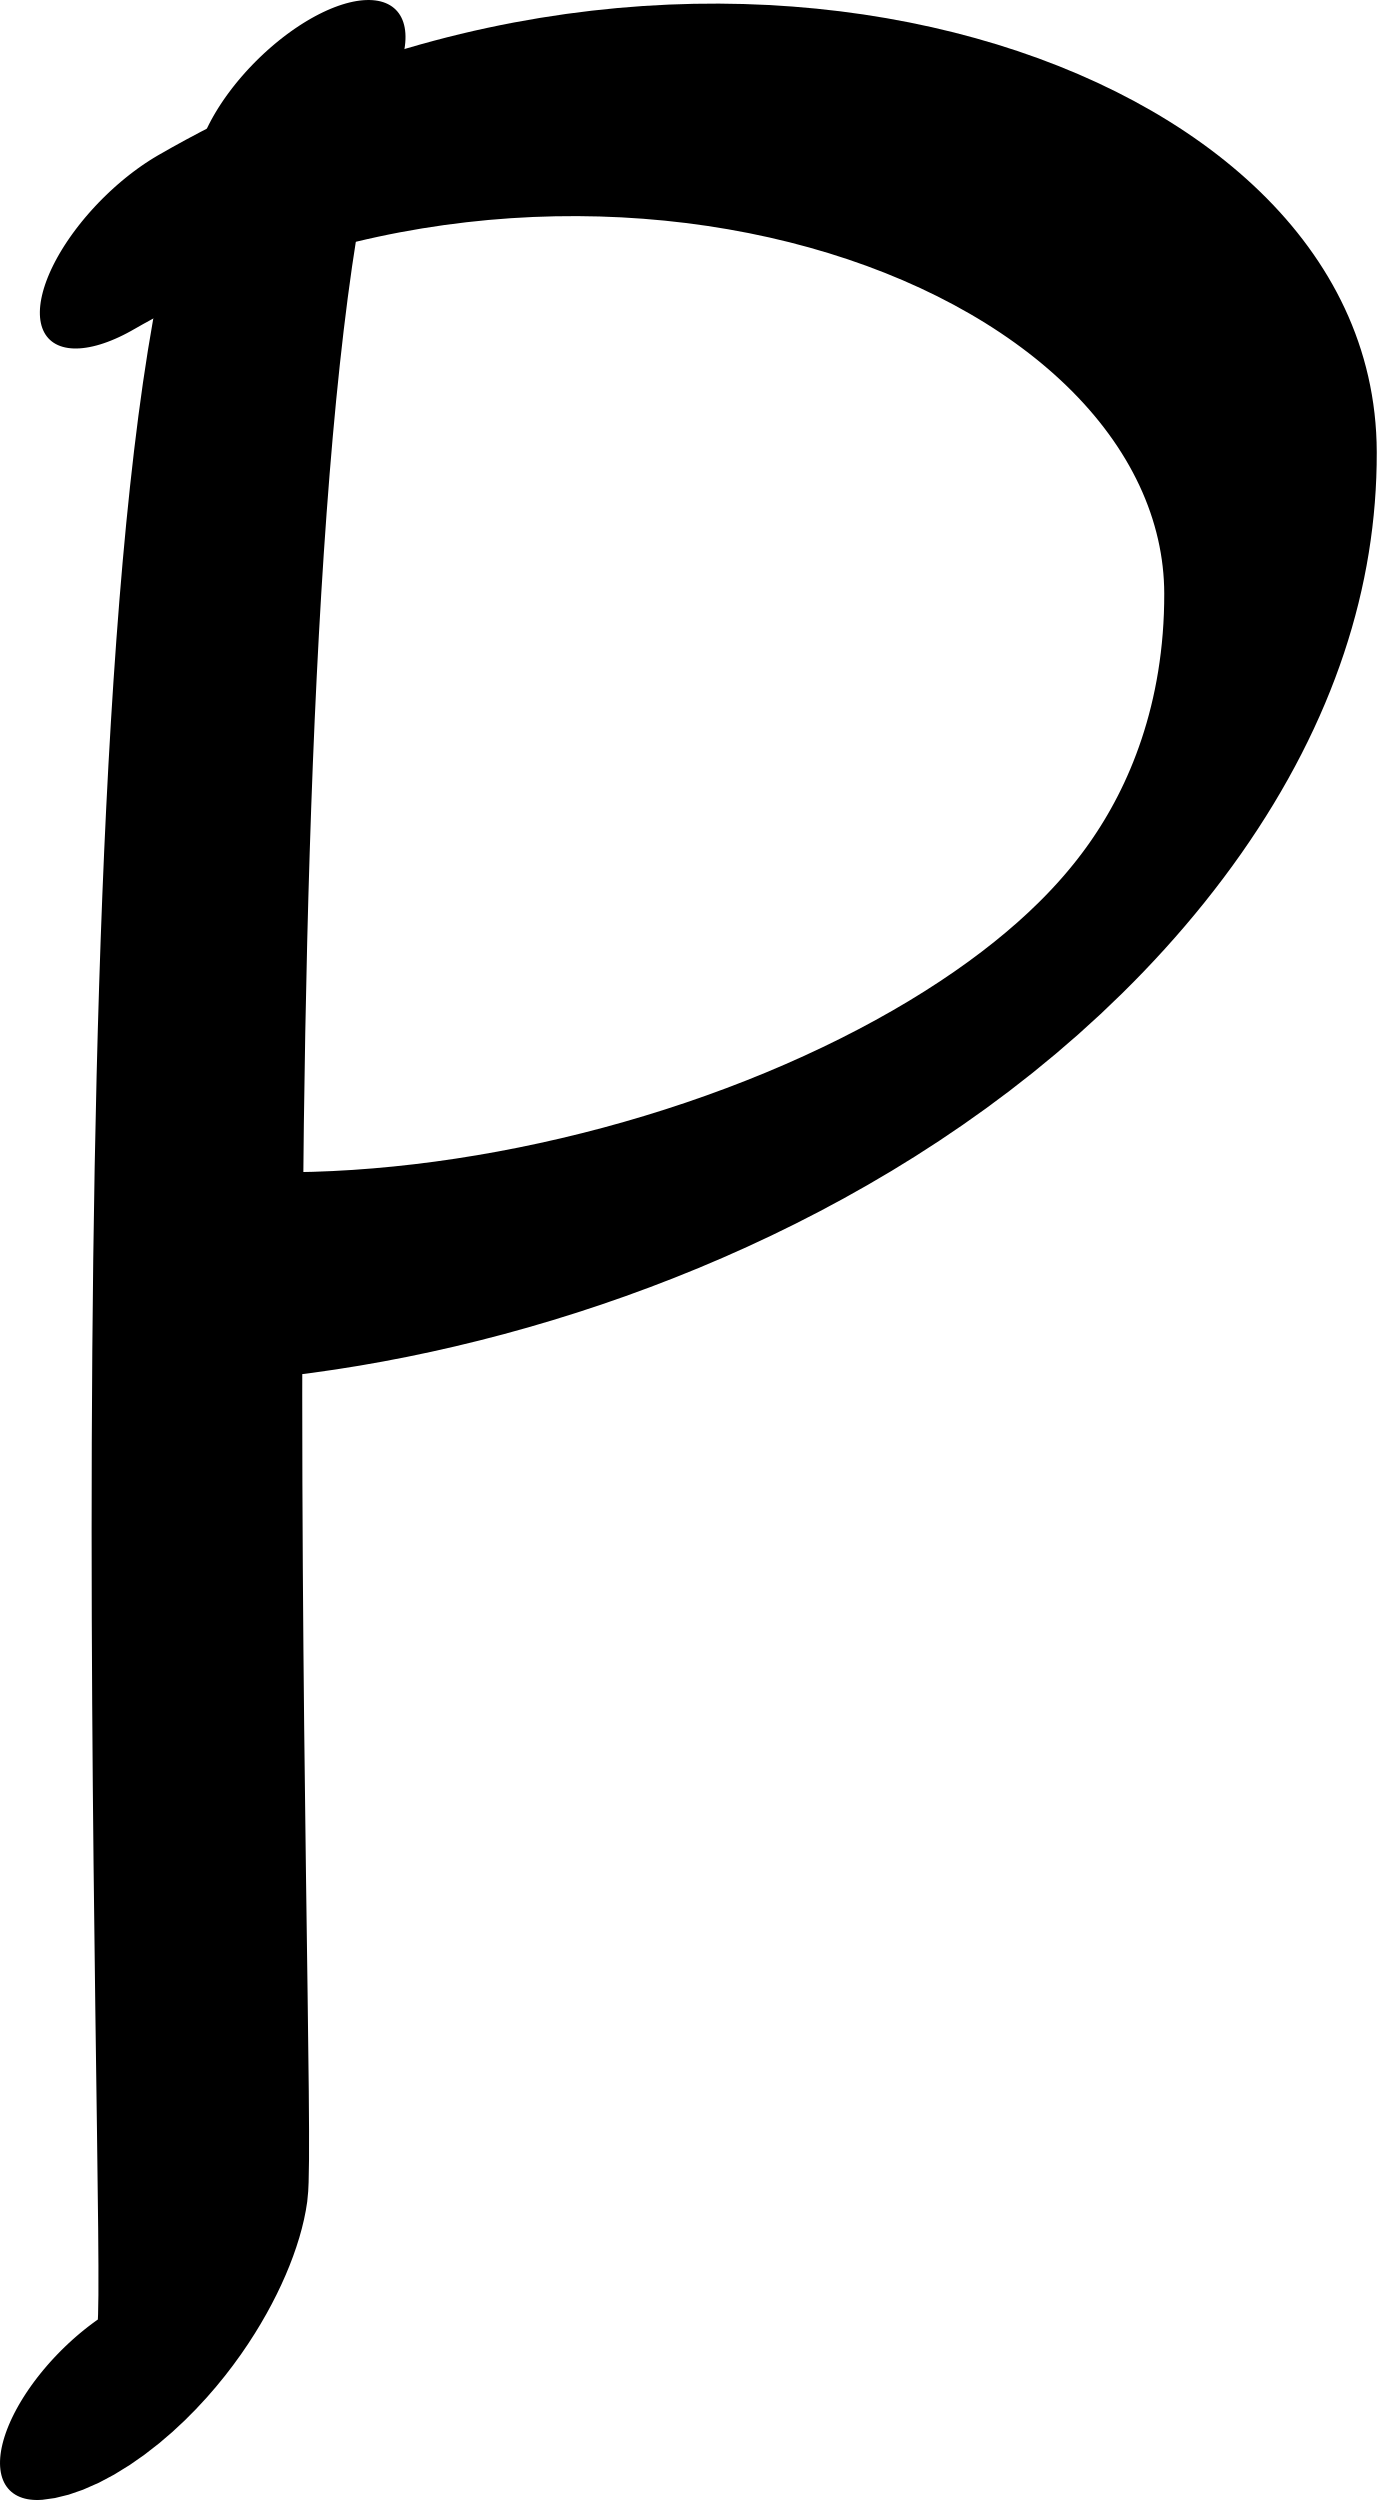
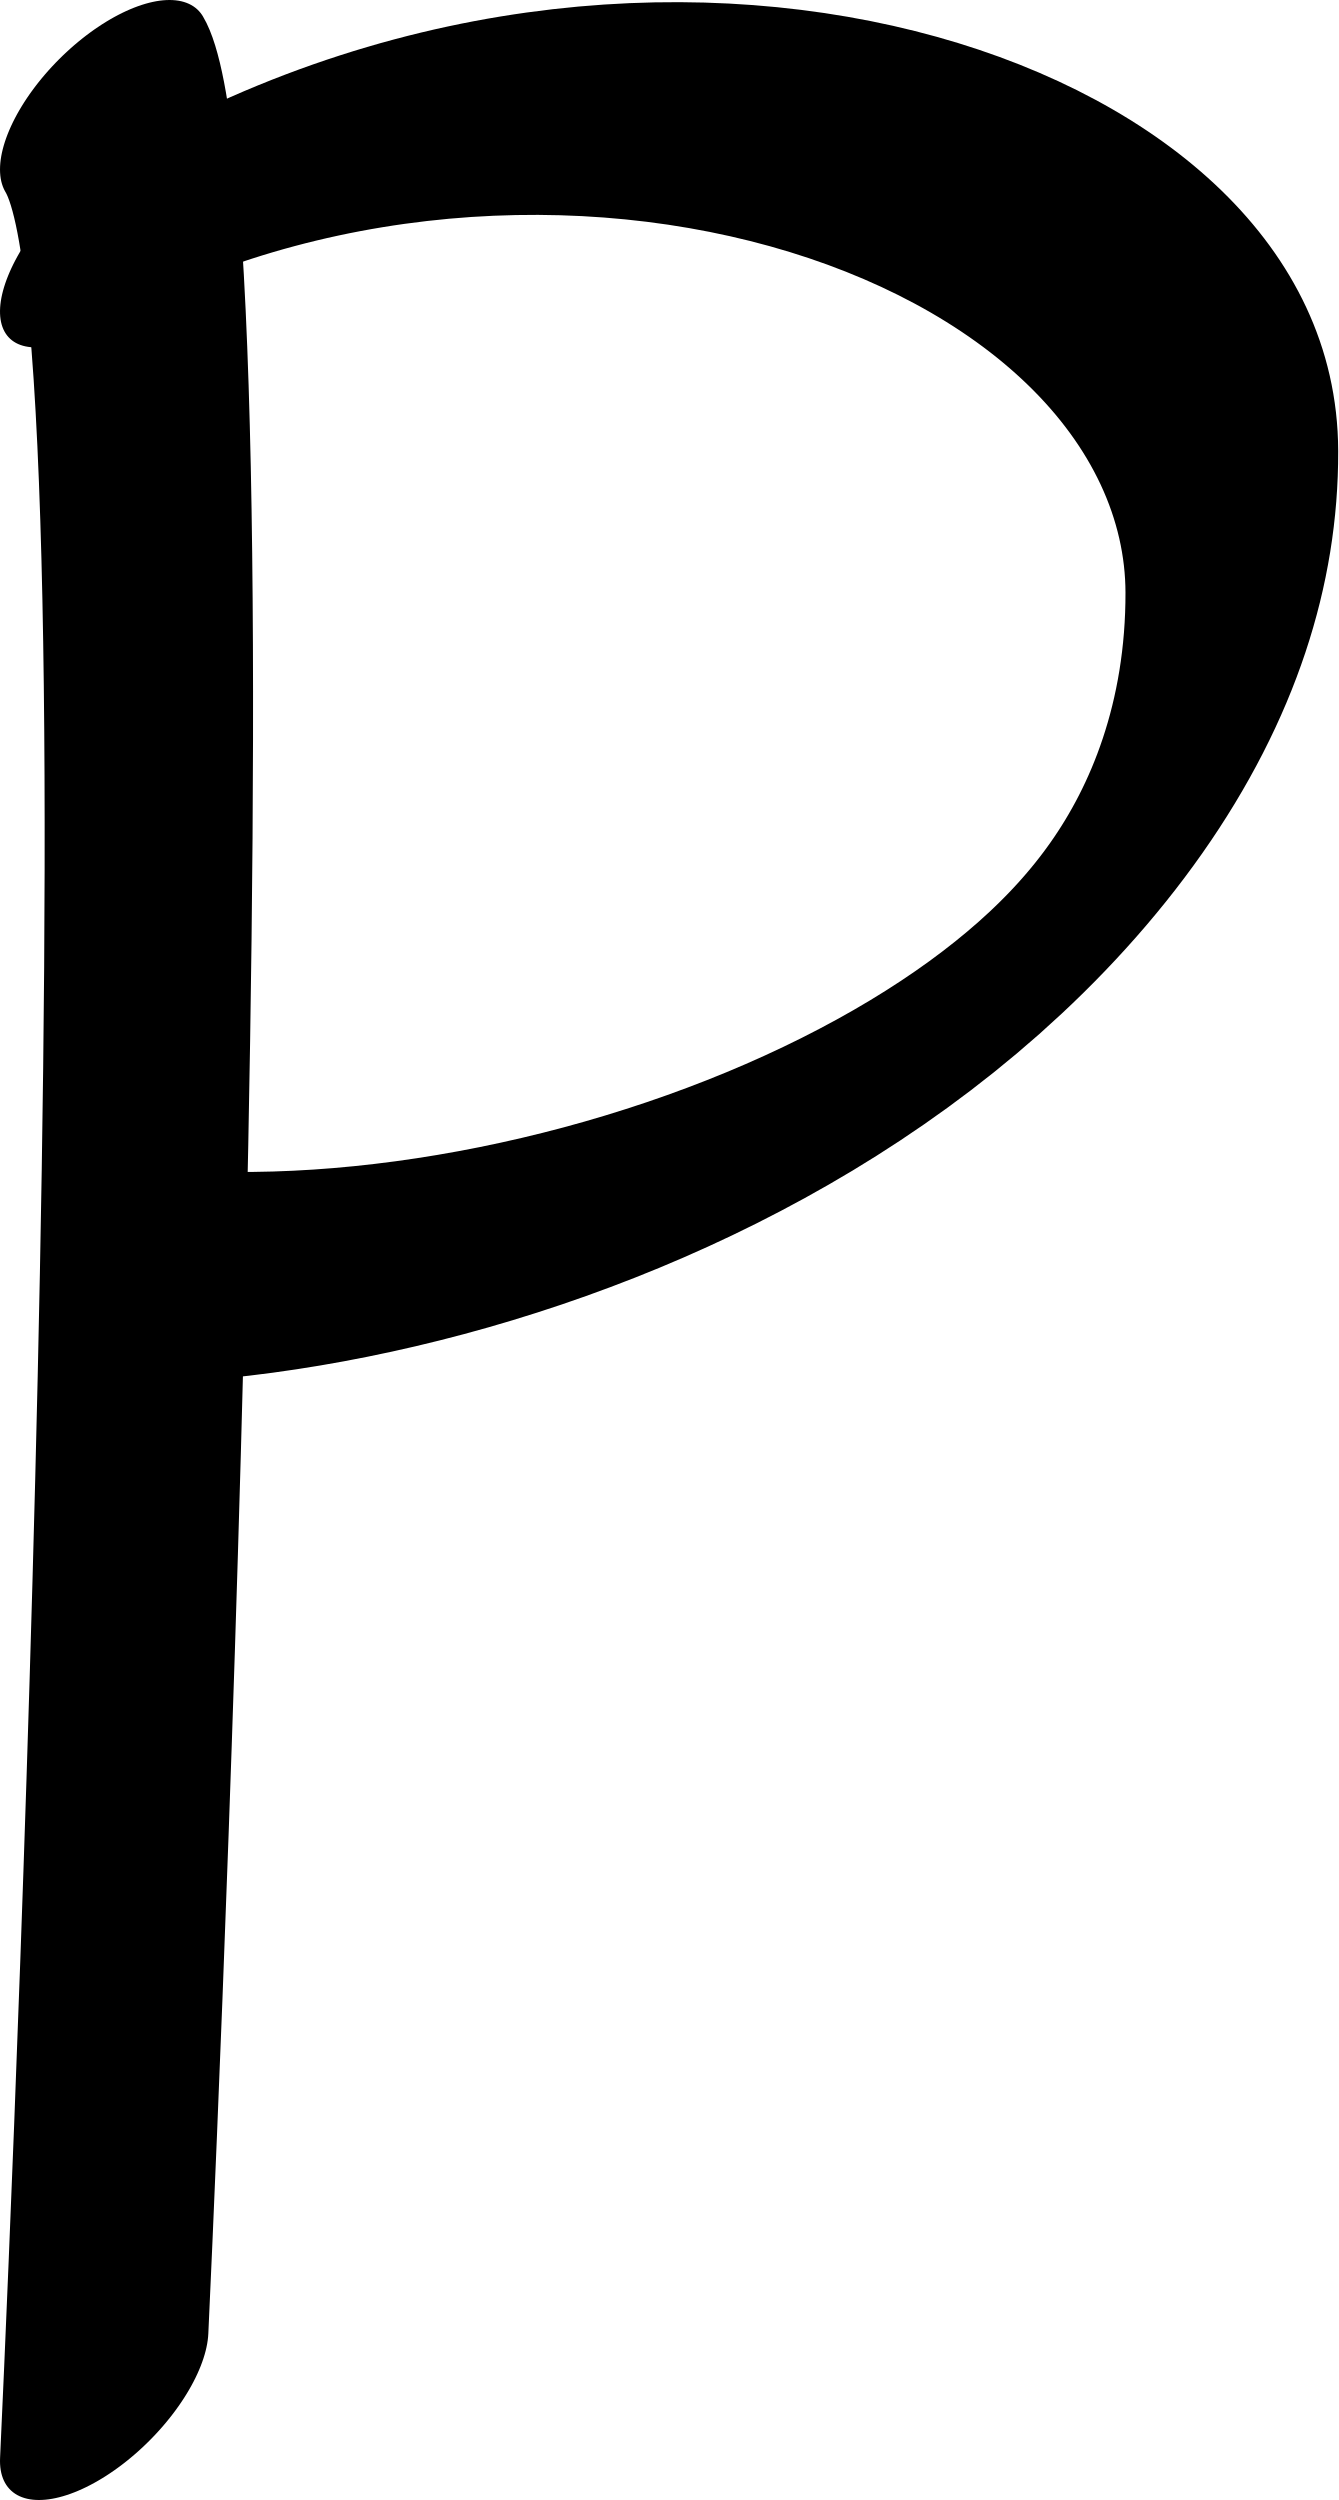
- <svg xmlns="http://www.w3.org/2000/svg" width="486.826" height="884.009" viewBox="0 0 486.826 884.009" version="1.1" id="svg5" xml:space="preserve">
+ <svg xmlns="http://www.w3.org/2000/svg" width="472.732" height="883.154" viewBox="0 0 472.732 883.154" version="1.1" id="svg5" xml:space="preserve">
  <defs id="defs2" />
-   <g style="display:inline" id="g530" transform="translate(-243.3921,-316.0843)">
-     <g id="use908" transform="matrix(0.3412443,0.3412443,-0.7382053,0.7382053,773.531,87.49272)" style="display:inline">
-       <path style="fill:none;stroke:#000000;stroke-width:91.576;stroke-linecap:round;stroke-linejoin:round" d="m 853.438,1062.214 c 18.626,-10.13 5.266,-40.602 -19.157,-55.45 C 799.734,985.763 -133.076,586.553 -231.739,467.227" id="path174043" />
+   <g style="display:inline" id="g530" transform="translate(-257.4857,-316.5942)">
+     <g id="use1027" transform="matrix(0.3361579,0.3361579,-0.747262,0.747262,754.0031,-57.14386)" style="display:inline">
+       <path style="fill:none;stroke:#000000;stroke-width:91.707;stroke-linecap:round;stroke-linejoin:round" d="M -0.089,614.13 C 109.409,430.712 551.362,330.532 738.831,414.475 997.321,530.218 805.532,743.865 574.717,845.905" id="path7764" />
    </g>
-     <g id="use1027" transform="matrix(0.3361579,0.3361579,-0.747262,0.747262,754.0031,-57.14386)" style="display:inline">
-       <path style="fill:none;stroke:#000000;stroke-width:91.707;stroke-linecap:round;stroke-linejoin:round" d="M -0.089,614.13 C 109.409,430.712 551.362,330.532 738.831,414.475 997.321,530.218 805.532,743.865 574.717,845.905" id="path174067" />
+     <g id="use1157" transform="matrix(0.3473013,0.3473013,-0.7245483,0.7245483,1030.264,-29.3581)" style="display:inline">
+       <path style="display:inline;fill:none;stroke:#000000;stroke-width:91.625;stroke-linecap:round;stroke-linejoin:round" d="M -508.5,772.018 C -372.135,788.391 656.963,1330.667 656.963,1330.667" id="path7880" />
    </g>
  </g>
</svg>
